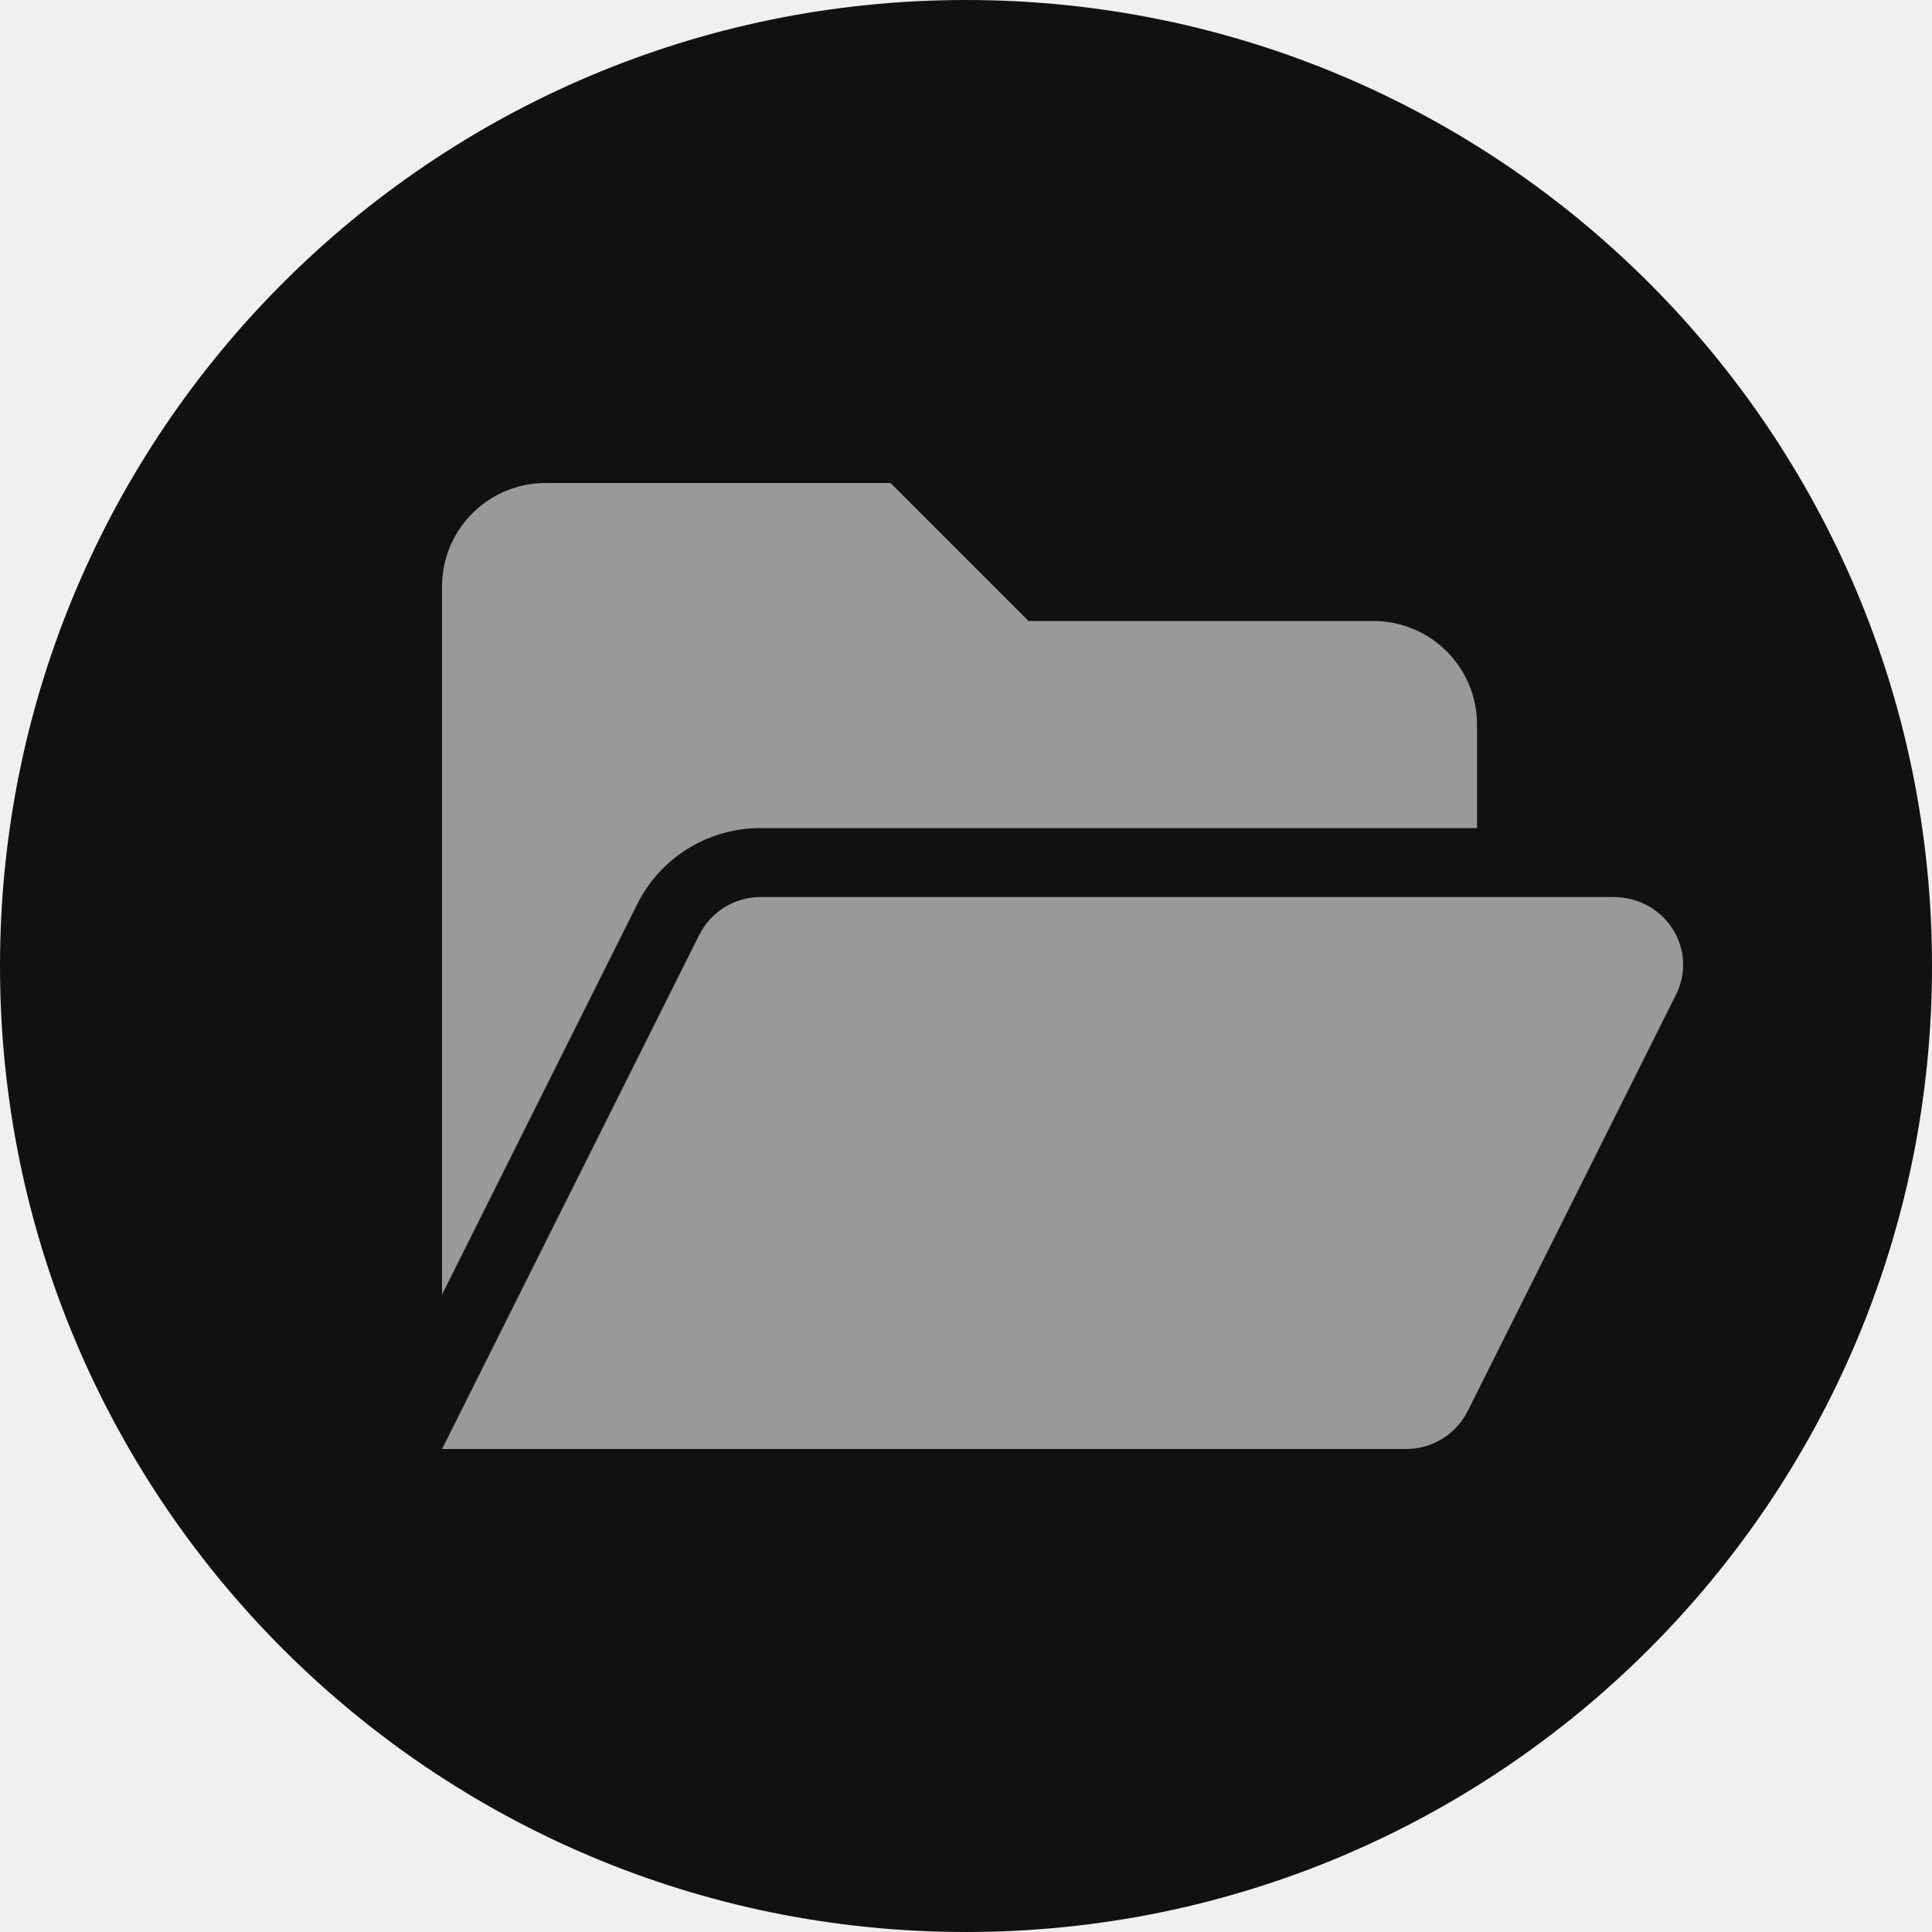
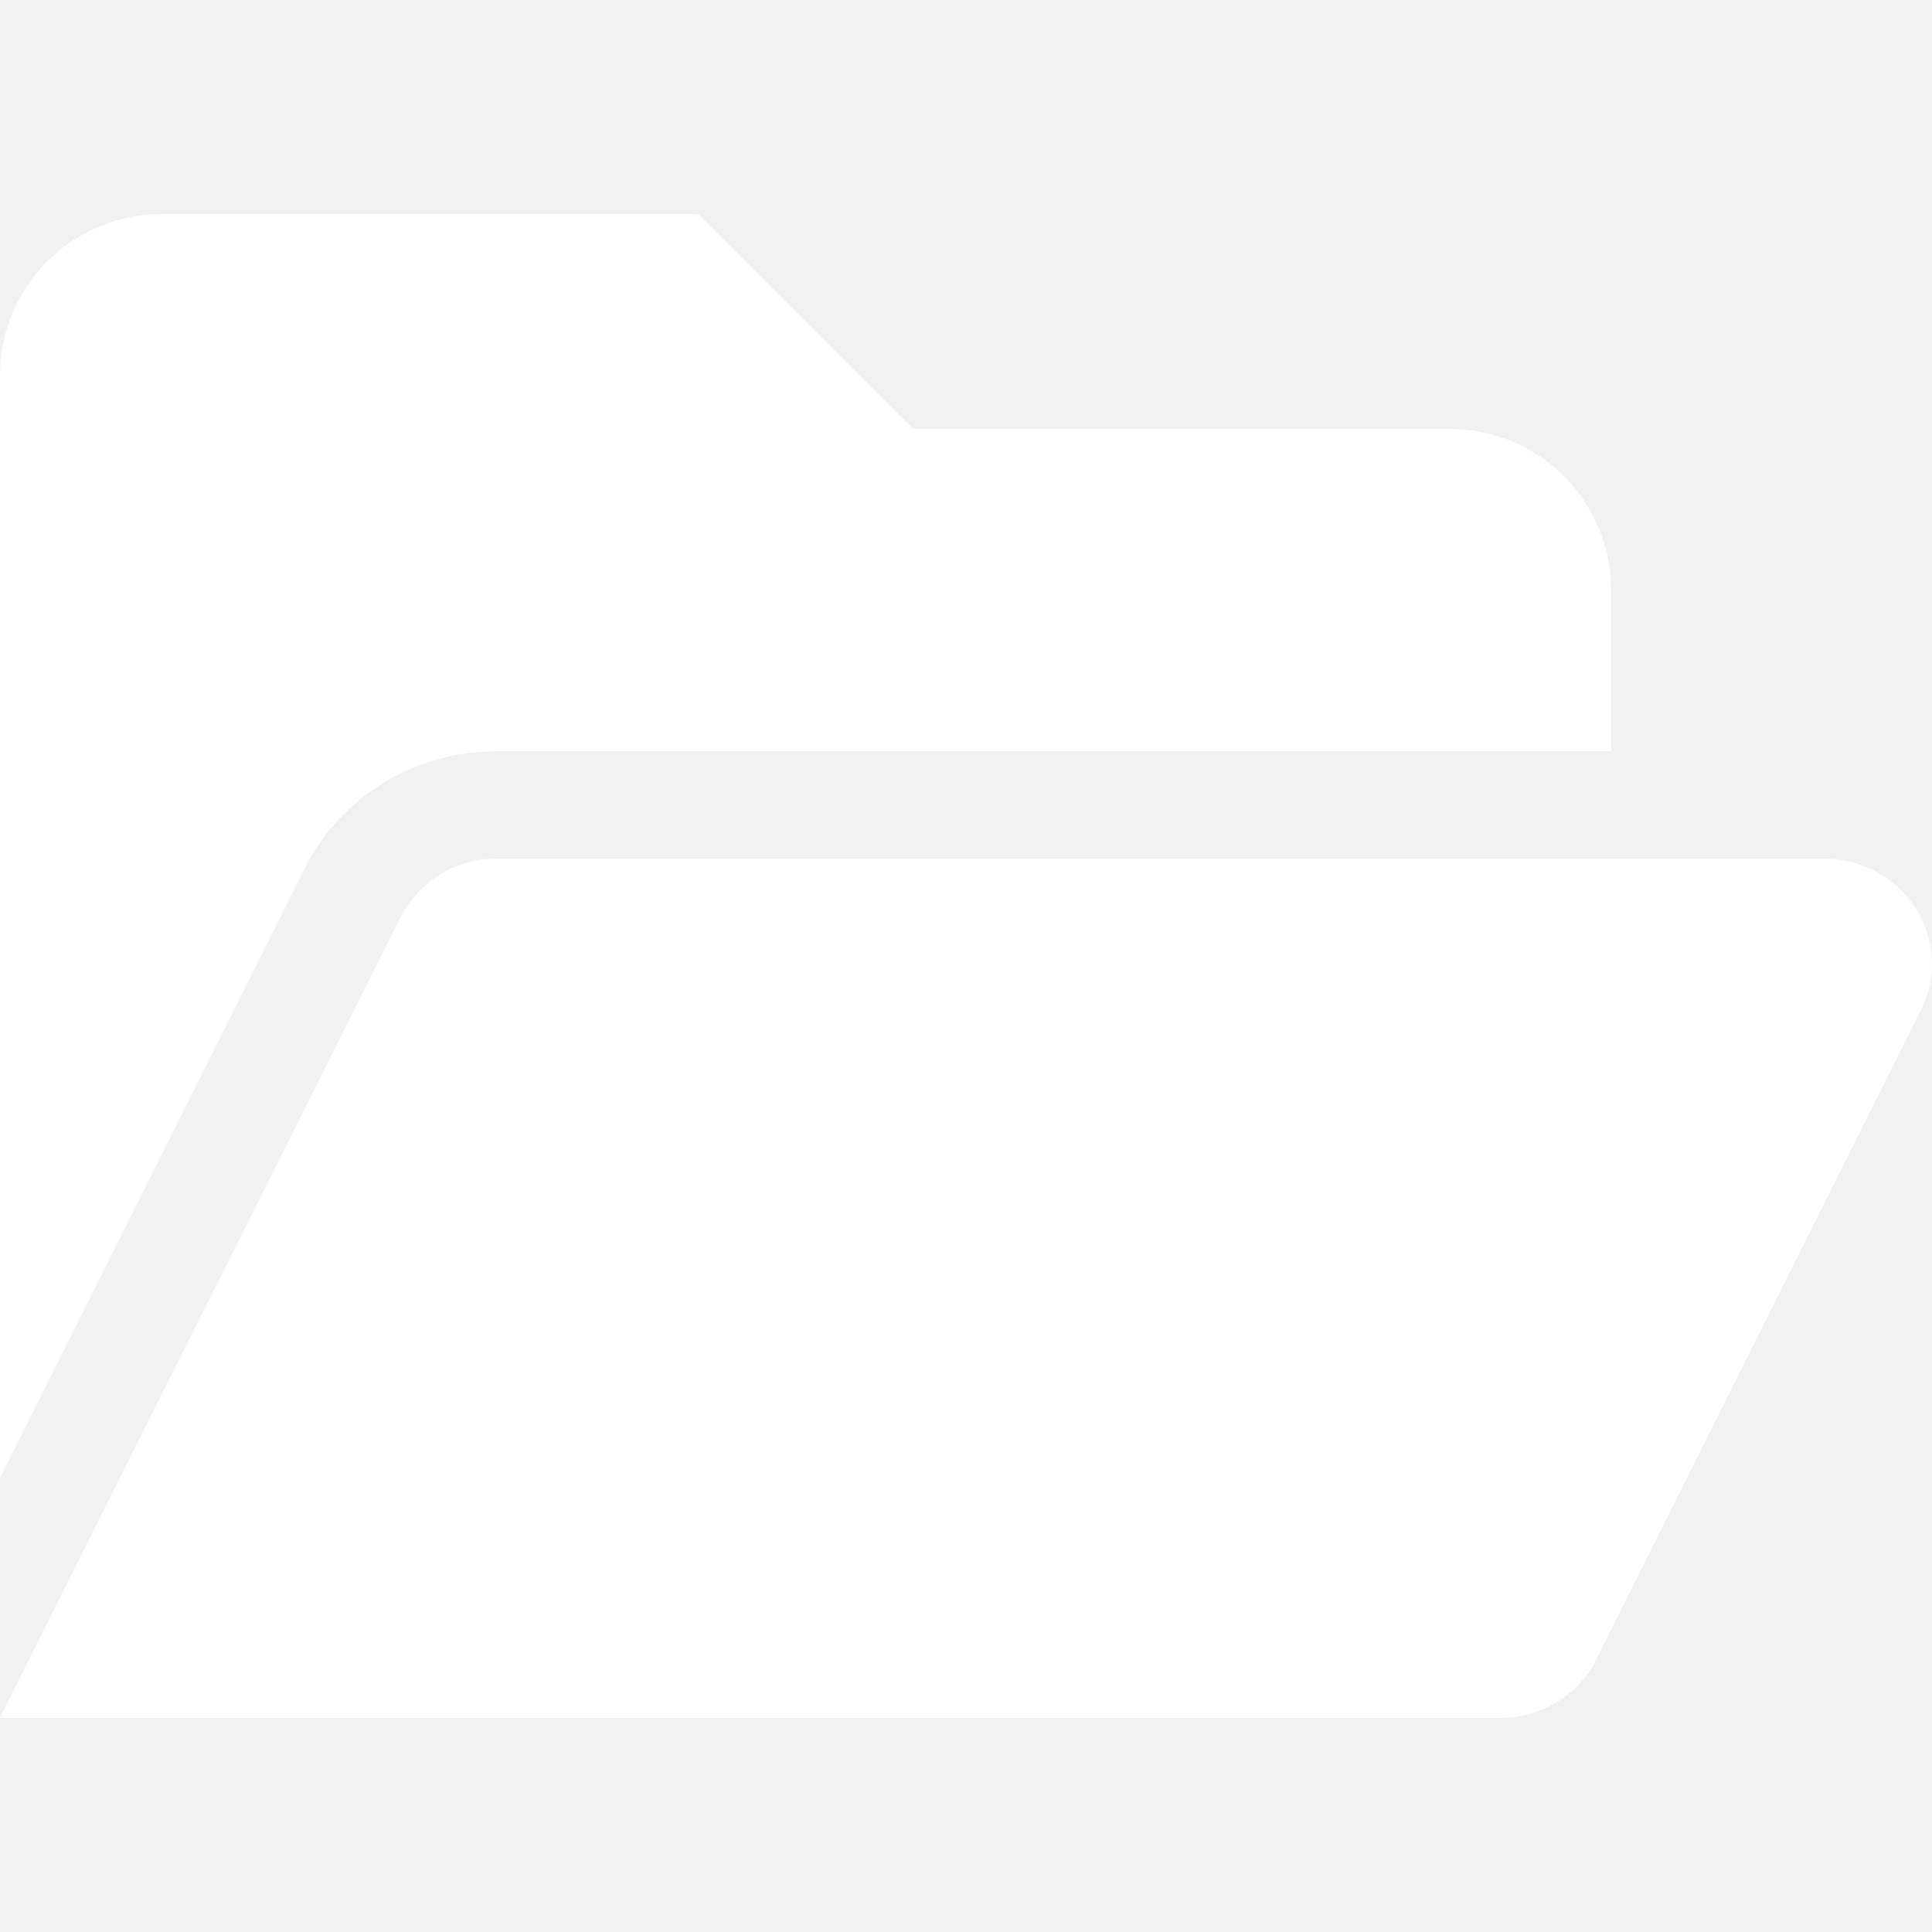
- <svg xmlns="http://www.w3.org/2000/svg" viewBox="0 0 20 20">
-   <circle vector-effect="non-scaling-stroke" cx="10" cy="10" r="10" fill="rgb(17,17,17)" />
-   <path d="M 7.875 8.572 L 15.29 8.572 L 15.29 7.5 C 15.29 6.909 14.81 6.429 14.219 6.429 L 10.648 6.429 L 9.219 5 L 5.648 5 C 5.056 5 4.576 5.48 4.576 6.072 L 4.576 13.402 L 6.597 9.359 C 6.839 8.875 7.331 8.572 7.875 8.572 Z M 16.699 9.286 L 7.875 9.286 C 7.605 9.286 7.357 9.438 7.237 9.681 L 4.576 15 L 14.556 15 C 14.827 15 15.074 14.847 15.195 14.605 L 17.338 10.32 C 17.594 9.844 17.248 9.286 16.699 9.286 Z" style="fill: rgb(153, 153, 153);" />
+ <svg xmlns="http://www.w3.org/2000/svg" viewBox="0 0 37.795 37.795" version="1.1" id="svg6" width="10mm" height="10mm">
+   <defs id="defs10" />
+   <path d="M 9.705,14.697 H 31.518 v -3.154 c 0,-1.739 -1.412,-3.151 -3.151,-3.151 H 17.862 L 13.658,4.189 H 3.154 C 1.412,4.189 0,5.601 0,7.343 V 28.905 L 5.945,17.012 c 0.712,-1.424 2.159,-2.315 3.76,-2.315 z M 35.663,16.797 H 9.705 c -0.794,0 -1.524,0.447 -1.877,1.162 L 0,33.606 h 29.359 c 0.797,0 1.524,-0.45 1.88,-1.162 L 37.542,19.839 C 38.295,18.439 37.278,16.797 35.663,16.797 Z" style="fill:#ffffff;stroke-width:2.942" id="path4" />
</svg>
